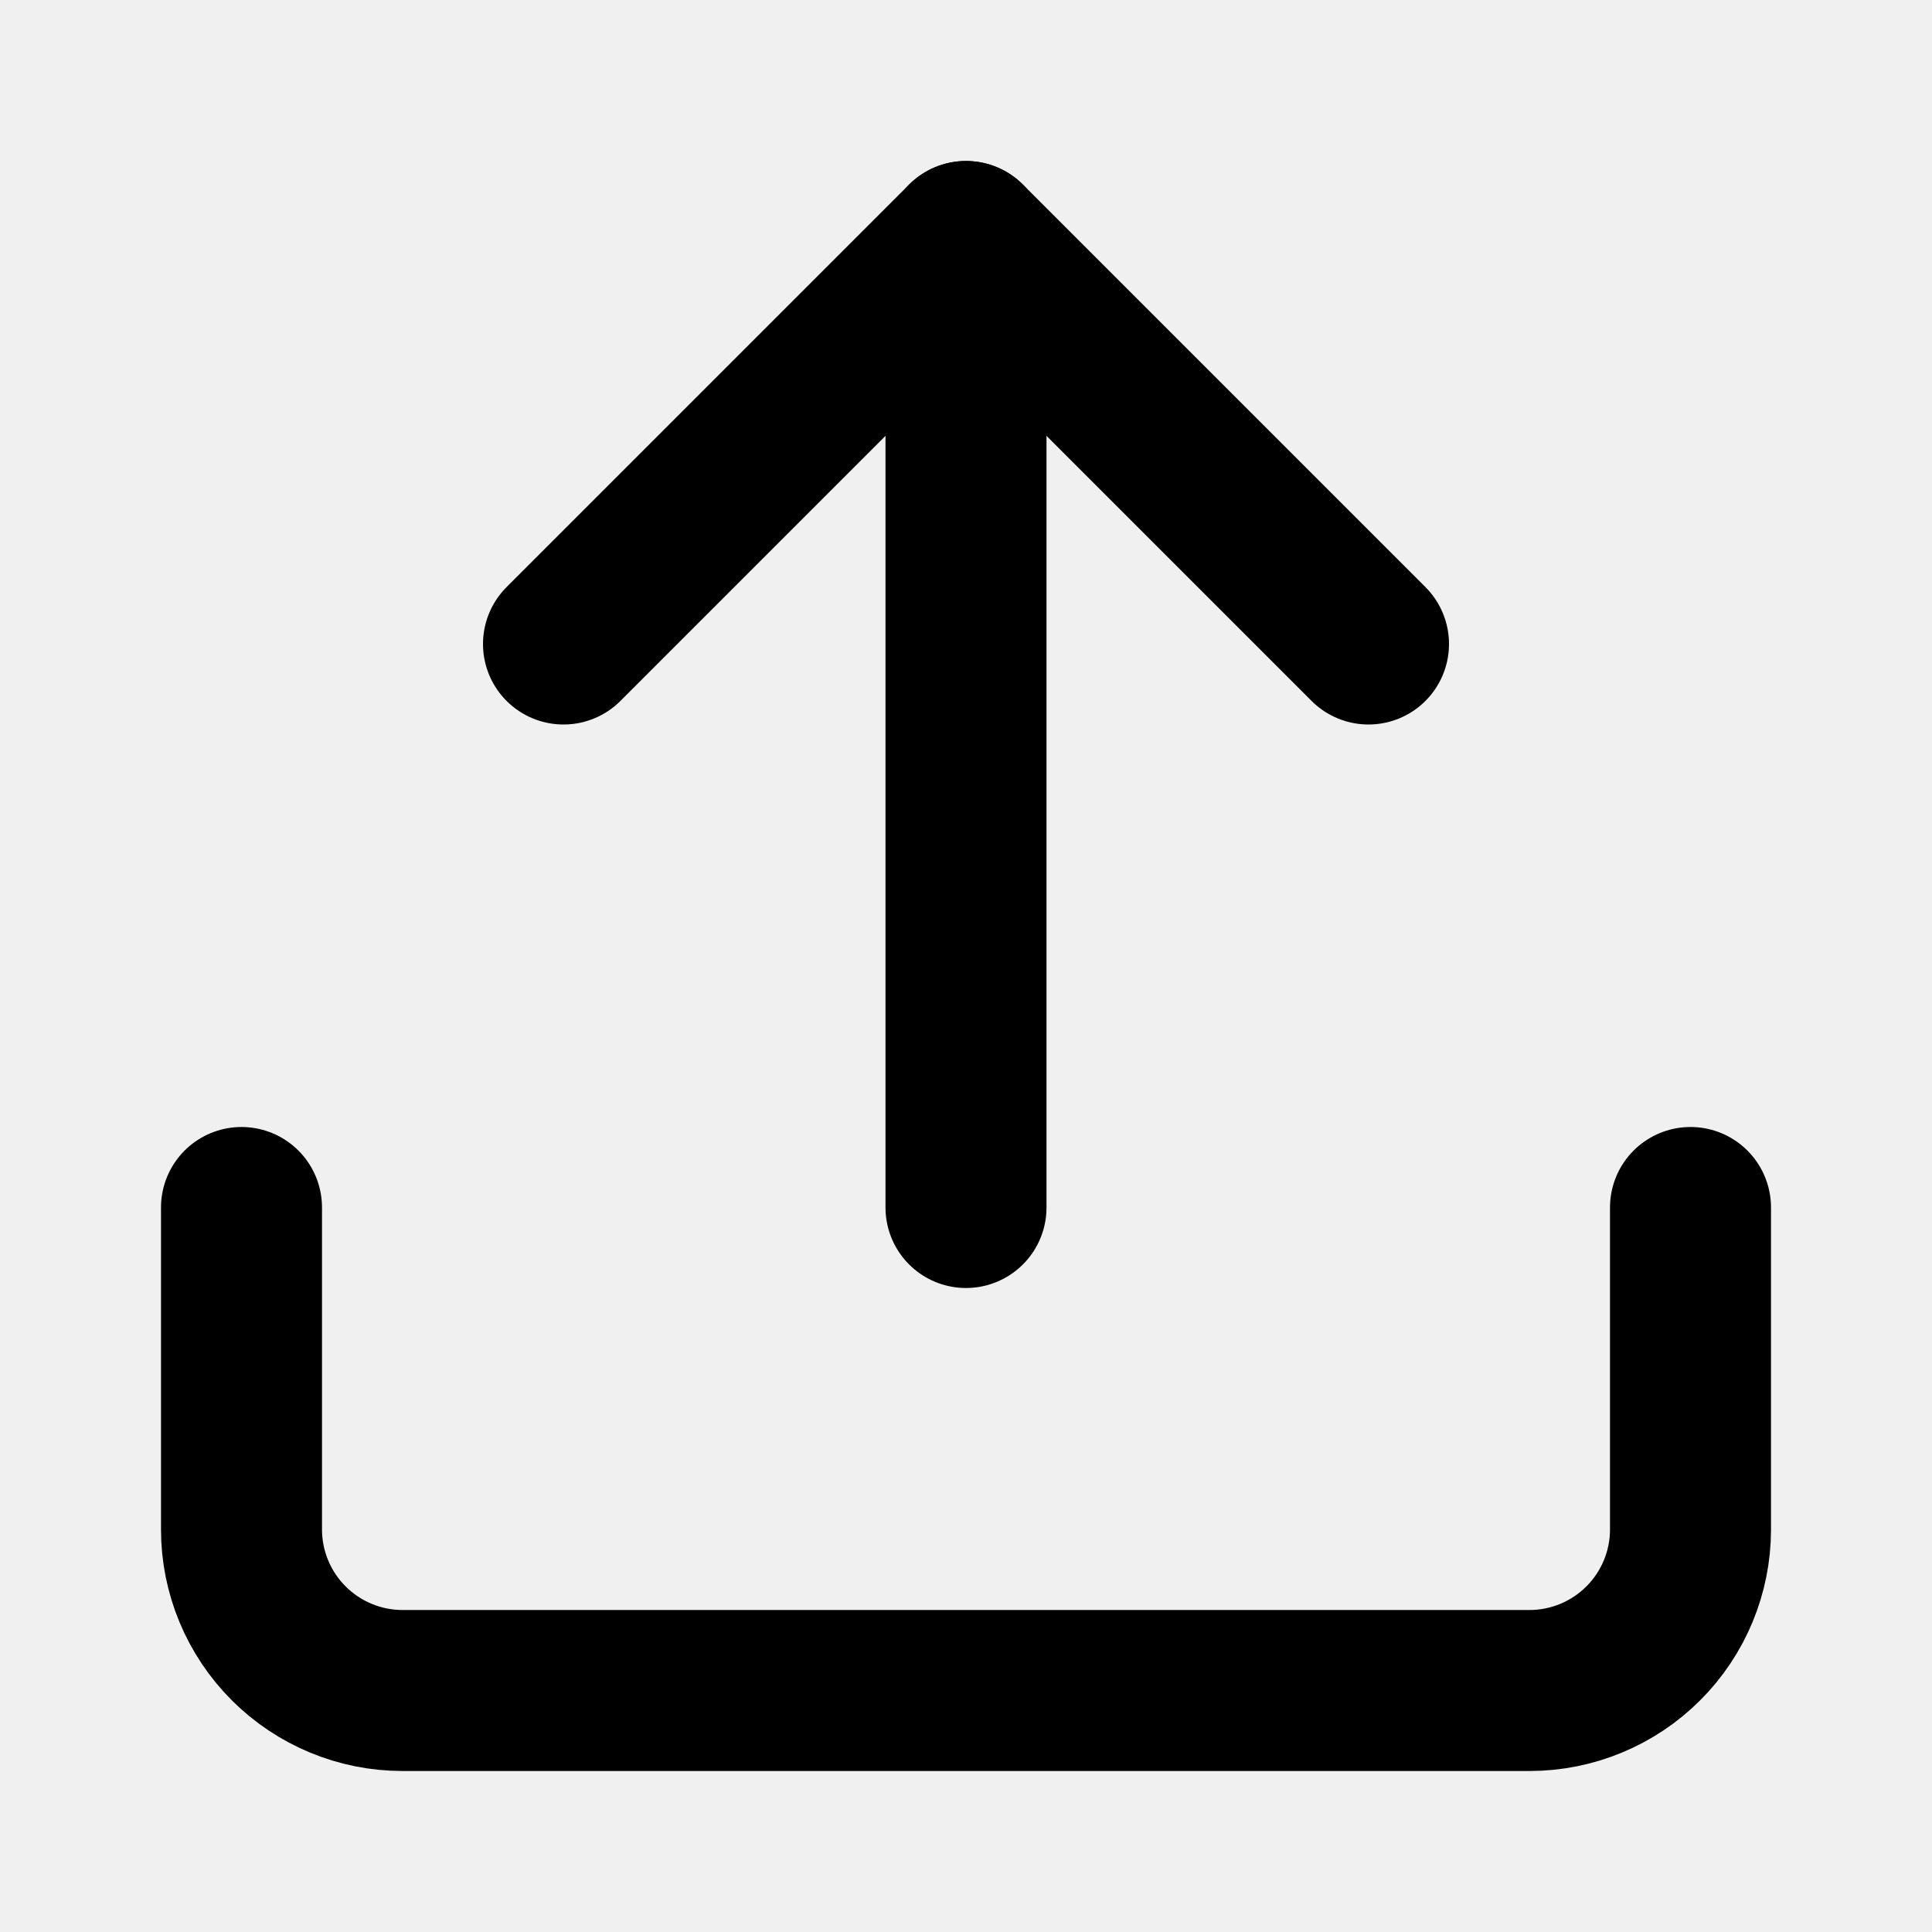
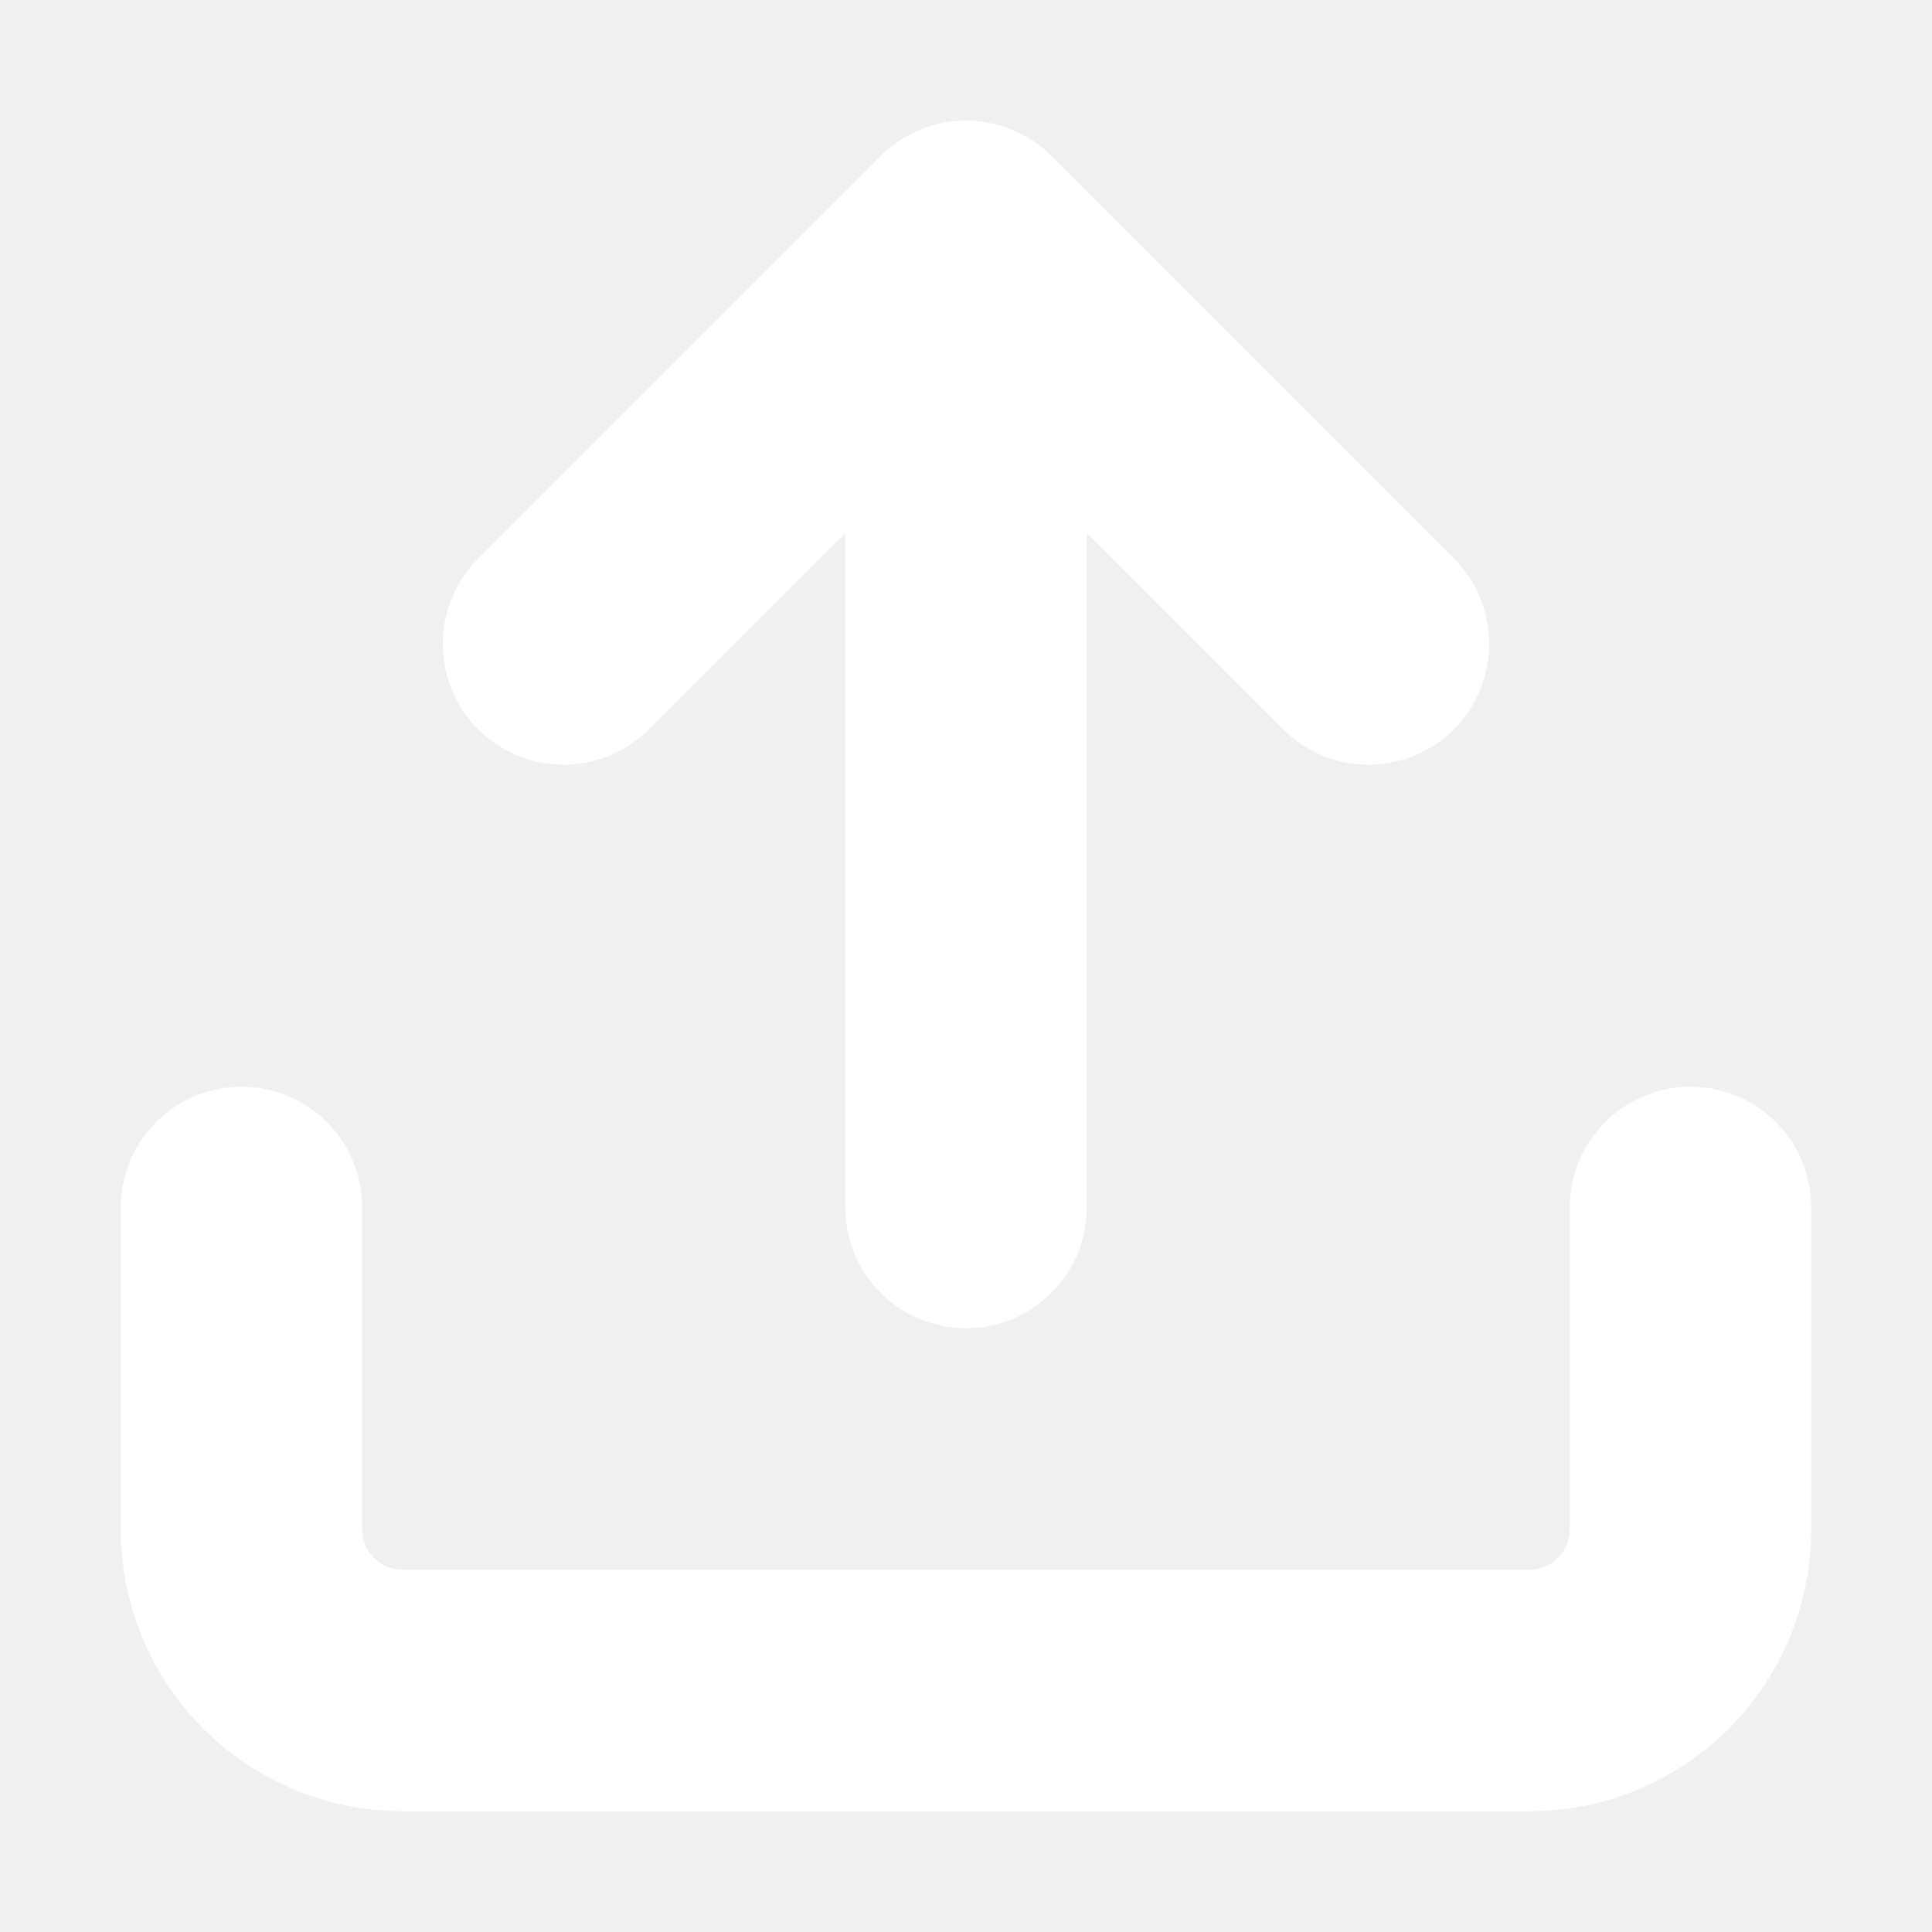
- <svg xmlns="http://www.w3.org/2000/svg" width="24" height="24" viewBox="0 0 24 24" fill="none">
-   <path d="M21 15V19C21 19.53 20.789 20.039 20.414 20.414C20.039 20.789 19.53 21 19 21H5C4.47 21 3.961 20.789 3.586 20.414C3.211 20.039 3 19.53 3 19V15" stroke="black" stroke-width="2" stroke-linecap="round" stroke-linejoin="round" />
-   <path d="M17 8L12 3L7 8" stroke="black" stroke-width="2" stroke-linecap="round" stroke-linejoin="round" />
-   <path d="M12 3V15" stroke="black" stroke-width="2" stroke-linecap="round" stroke-linejoin="round" />
+ <svg xmlns="http://www.w3.org/2000/svg" width="16" height="16" viewBox="0 0 16 16" fill="none">
+   <path d="M14 10V12.667C14 13.02 13.86 13.359 13.61 13.61C13.359 13.86 13.02 14 12.667 14H3.333C2.98 14 2.641 13.86 2.391 13.61C2.14 13.359 2 13.02 2 12.667V10" stroke="white" stroke-width="2" stroke-linecap="round" stroke-linejoin="round" />
+   <path d="M11.333 5.333L8 2L4.667 5.333" stroke="white" stroke-width="2" stroke-linecap="round" stroke-linejoin="round" />
+   <path d="M8 2V10" stroke="white" stroke-width="2" stroke-linecap="round" stroke-linejoin="round" />
</svg>
